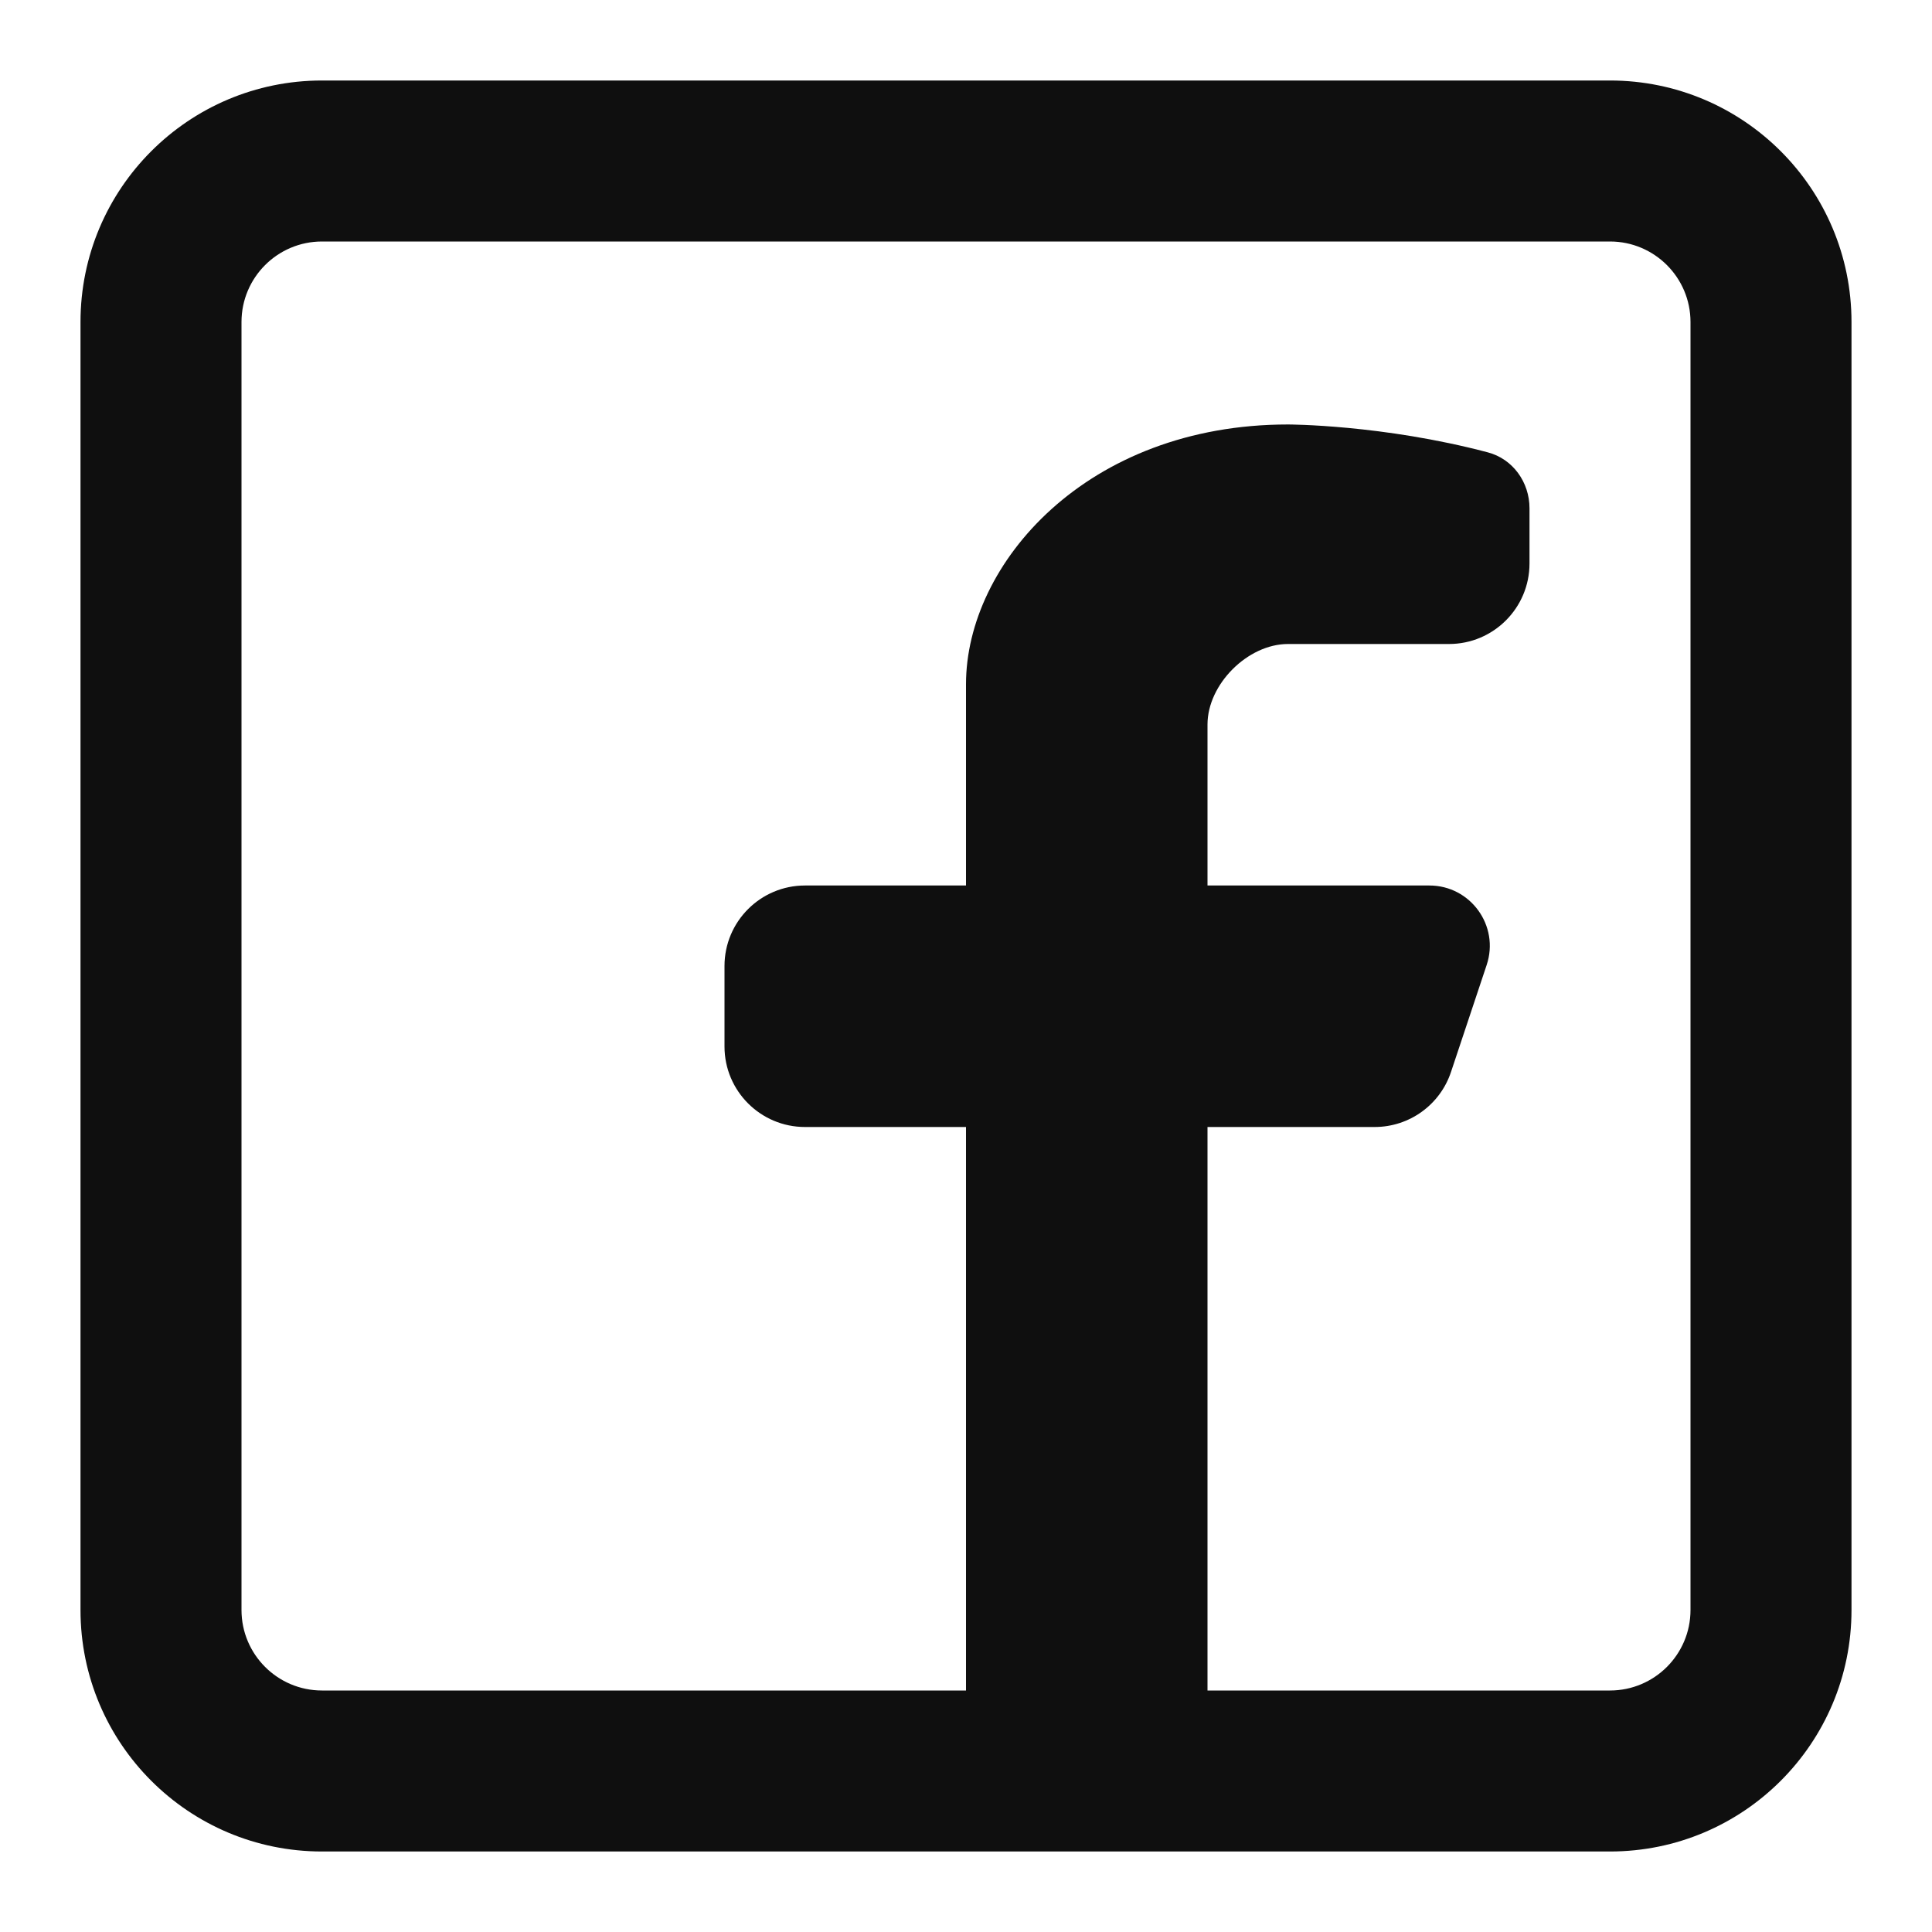
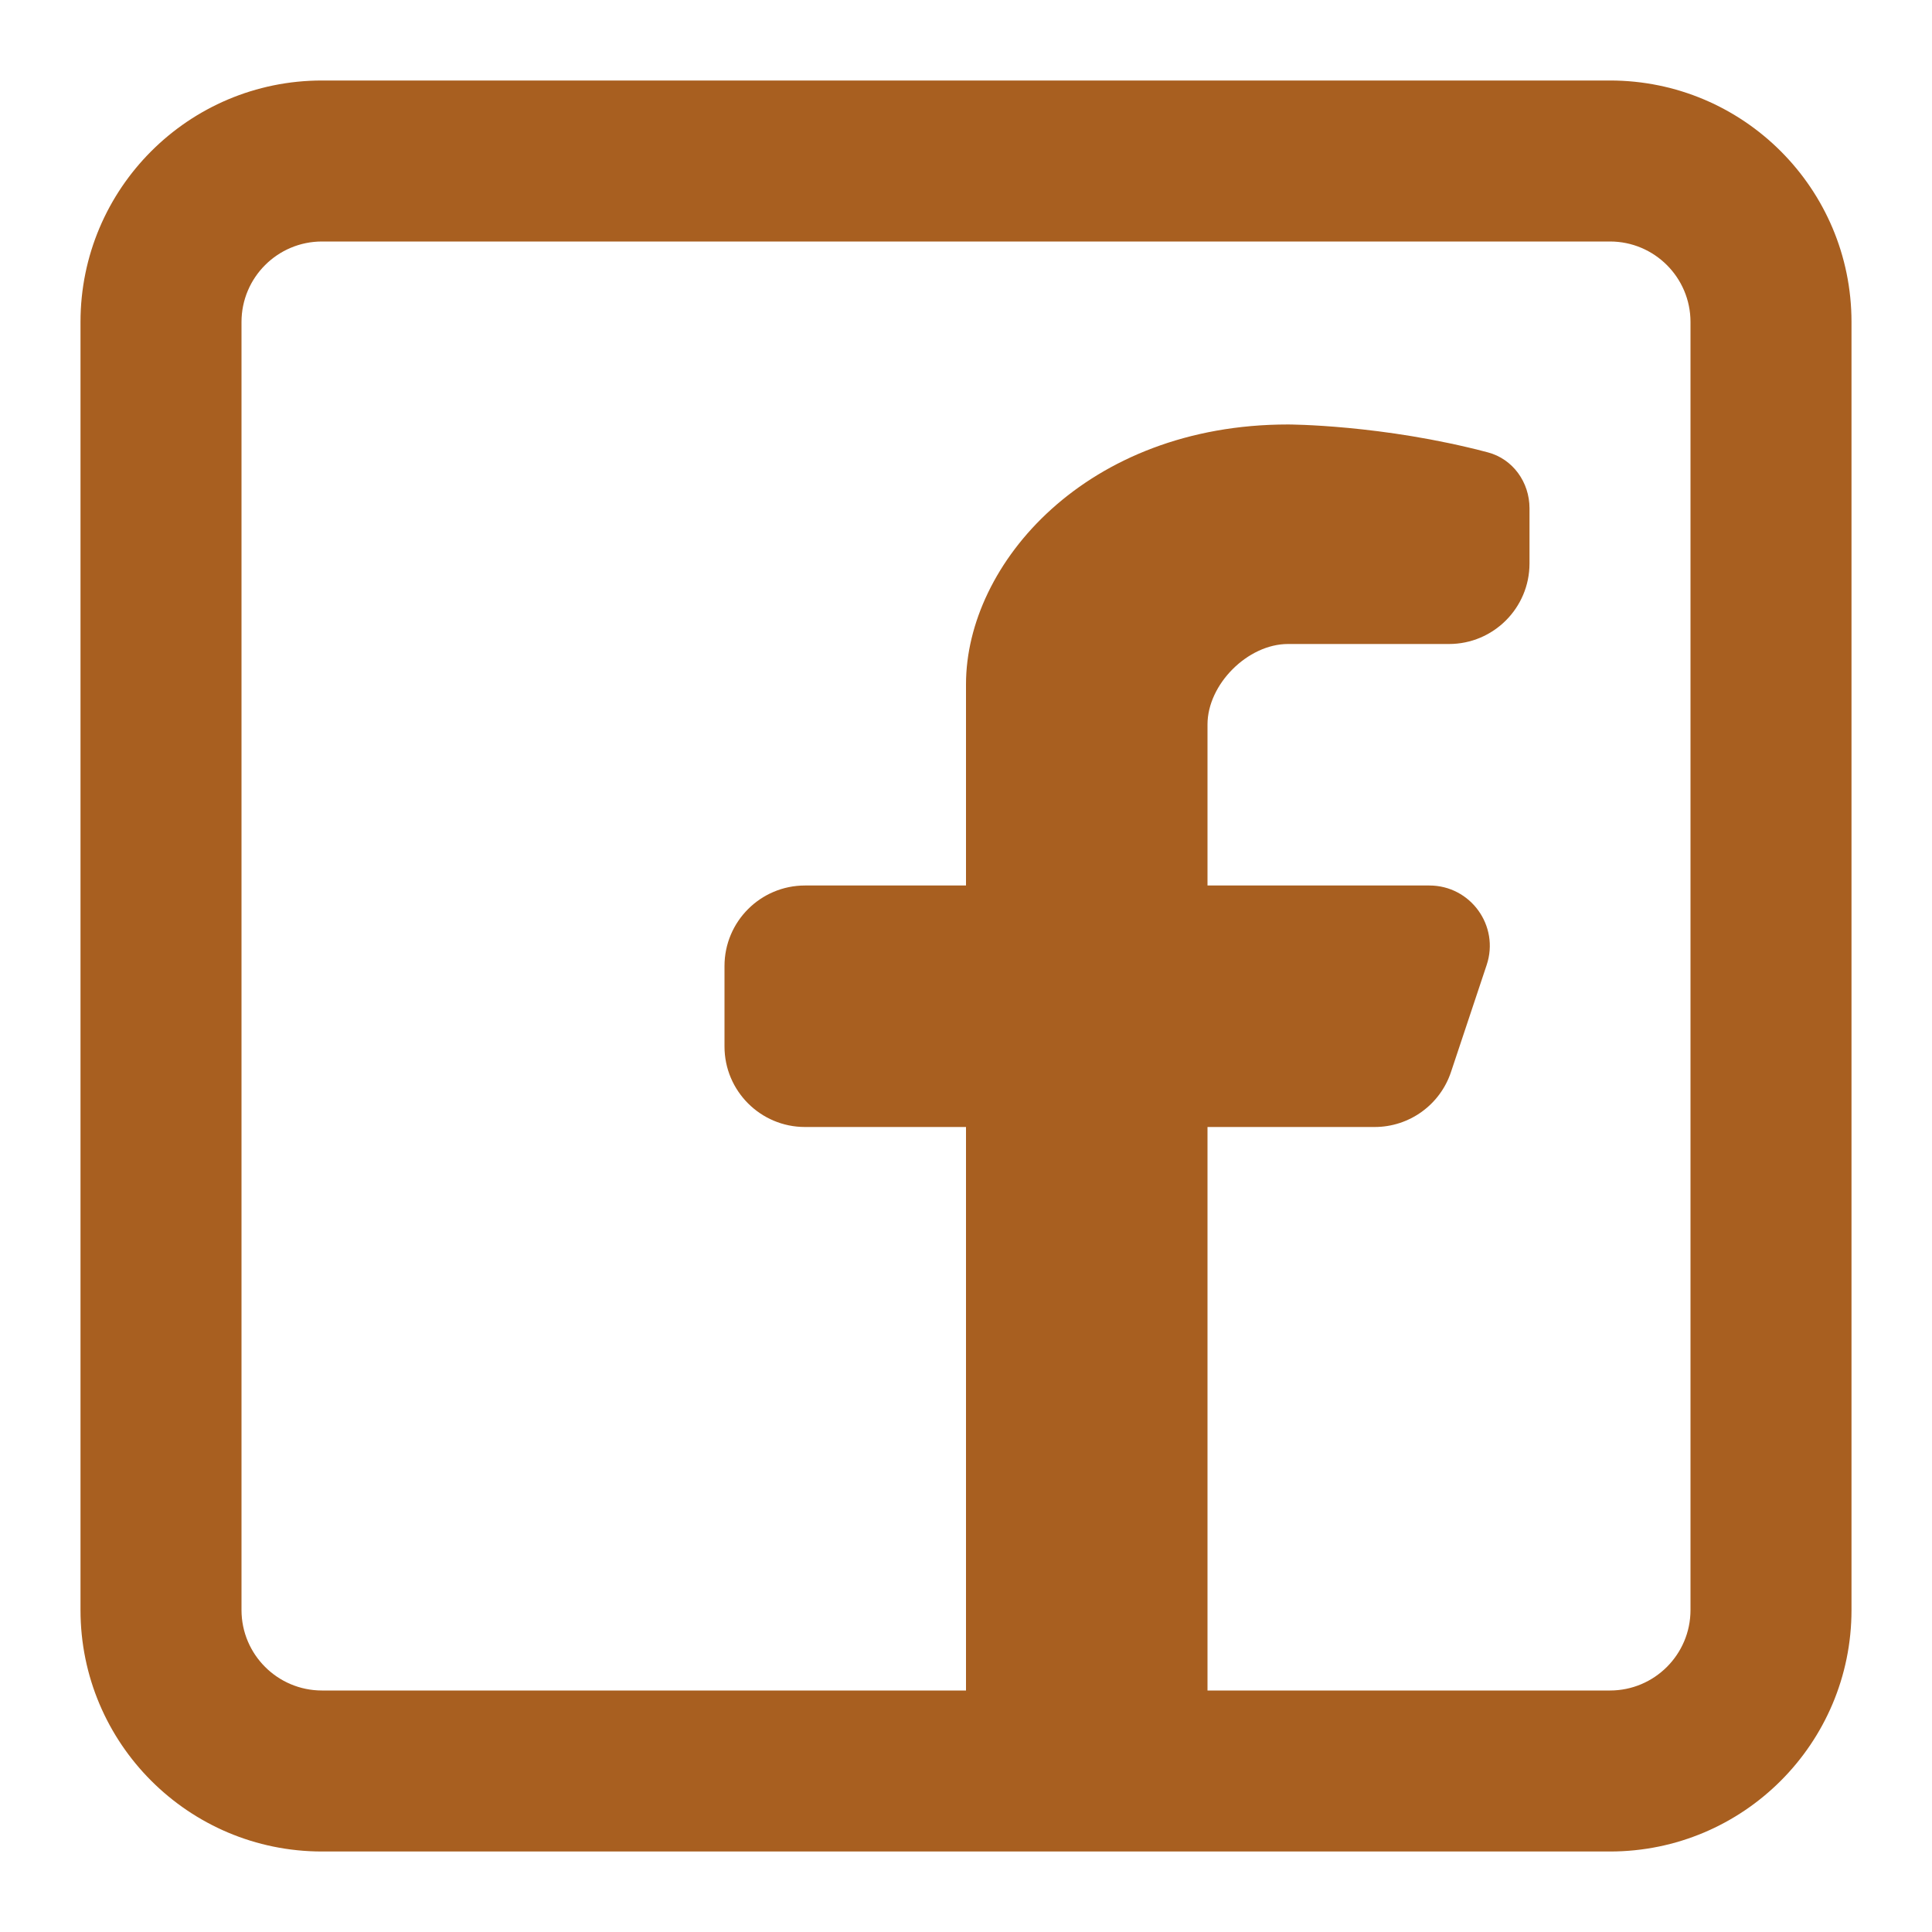
<svg xmlns="http://www.w3.org/2000/svg" width="800px" height="800px" viewBox="0 0 24 24" fill="none">
-   <path fill-rule="evenodd" clip-rule="evenodd" d="M20 1C21.657 1 23 2.343 23 4V20C23 21.657 21.657 23 20 23H4C2.343 23 1 21.657 1 20V4C1 2.343 2.343 1 4 1H20ZM20 3C20.552 3 21 3.448 21 4V20C21 20.552 20.552 21 20 21H15V14H17.076C17.507 14 17.889 13.725 18.025 13.316L18.468 11.987C18.63 11.501 18.268 11 17.756 11H15V9C15 8.5 15.5 8 16 8H18C18.552 8 19 7.552 19 7V6.314C19 5.991 18.794 5.701 18.481 5.619C17.171 5.273 16 5.273 16 5.273C13.5 5.273 12 7 12 8.5V11H10C9.448 11 9 11.448 9 12V13C9 13.552 9.448 14 10 14H12V21H4C3.448 21 3 20.552 3 20V4C3 3.448 3.448 3 4 3H20Z" fill="#0F0F0F" />
+   <path fill-rule="evenodd" clip-rule="evenodd" d="M20 1C21.657 1 23 2.343 23 4V20C23 21.657 21.657 23 20 23H4C2.343 23 1 21.657 1 20V4C1 2.343 2.343 1 4 1H20ZM20 3C20.552 3 21 3.448 21 4V20C21 20.552 20.552 21 20 21H15V14H17.076C17.507 14 17.889 13.725 18.025 13.316L18.468 11.987C18.63 11.501 18.268 11 17.756 11H15V9C15 8.5 15.5 8 16 8H18C18.552 8 19 7.552 19 7V6.314C19 5.991 18.794 5.701 18.481 5.619C17.171 5.273 16 5.273 16 5.273C13.5 5.273 12 7 12 8.5V11H10C9.448 11 9 11.448 9 12V13C9 13.552 9.448 14 10 14H12V21H4C3.448 21 3 20.552 3 20V4C3 3.448 3.448 3 4 3H20Z" fill="#a85f20" />
</svg>
